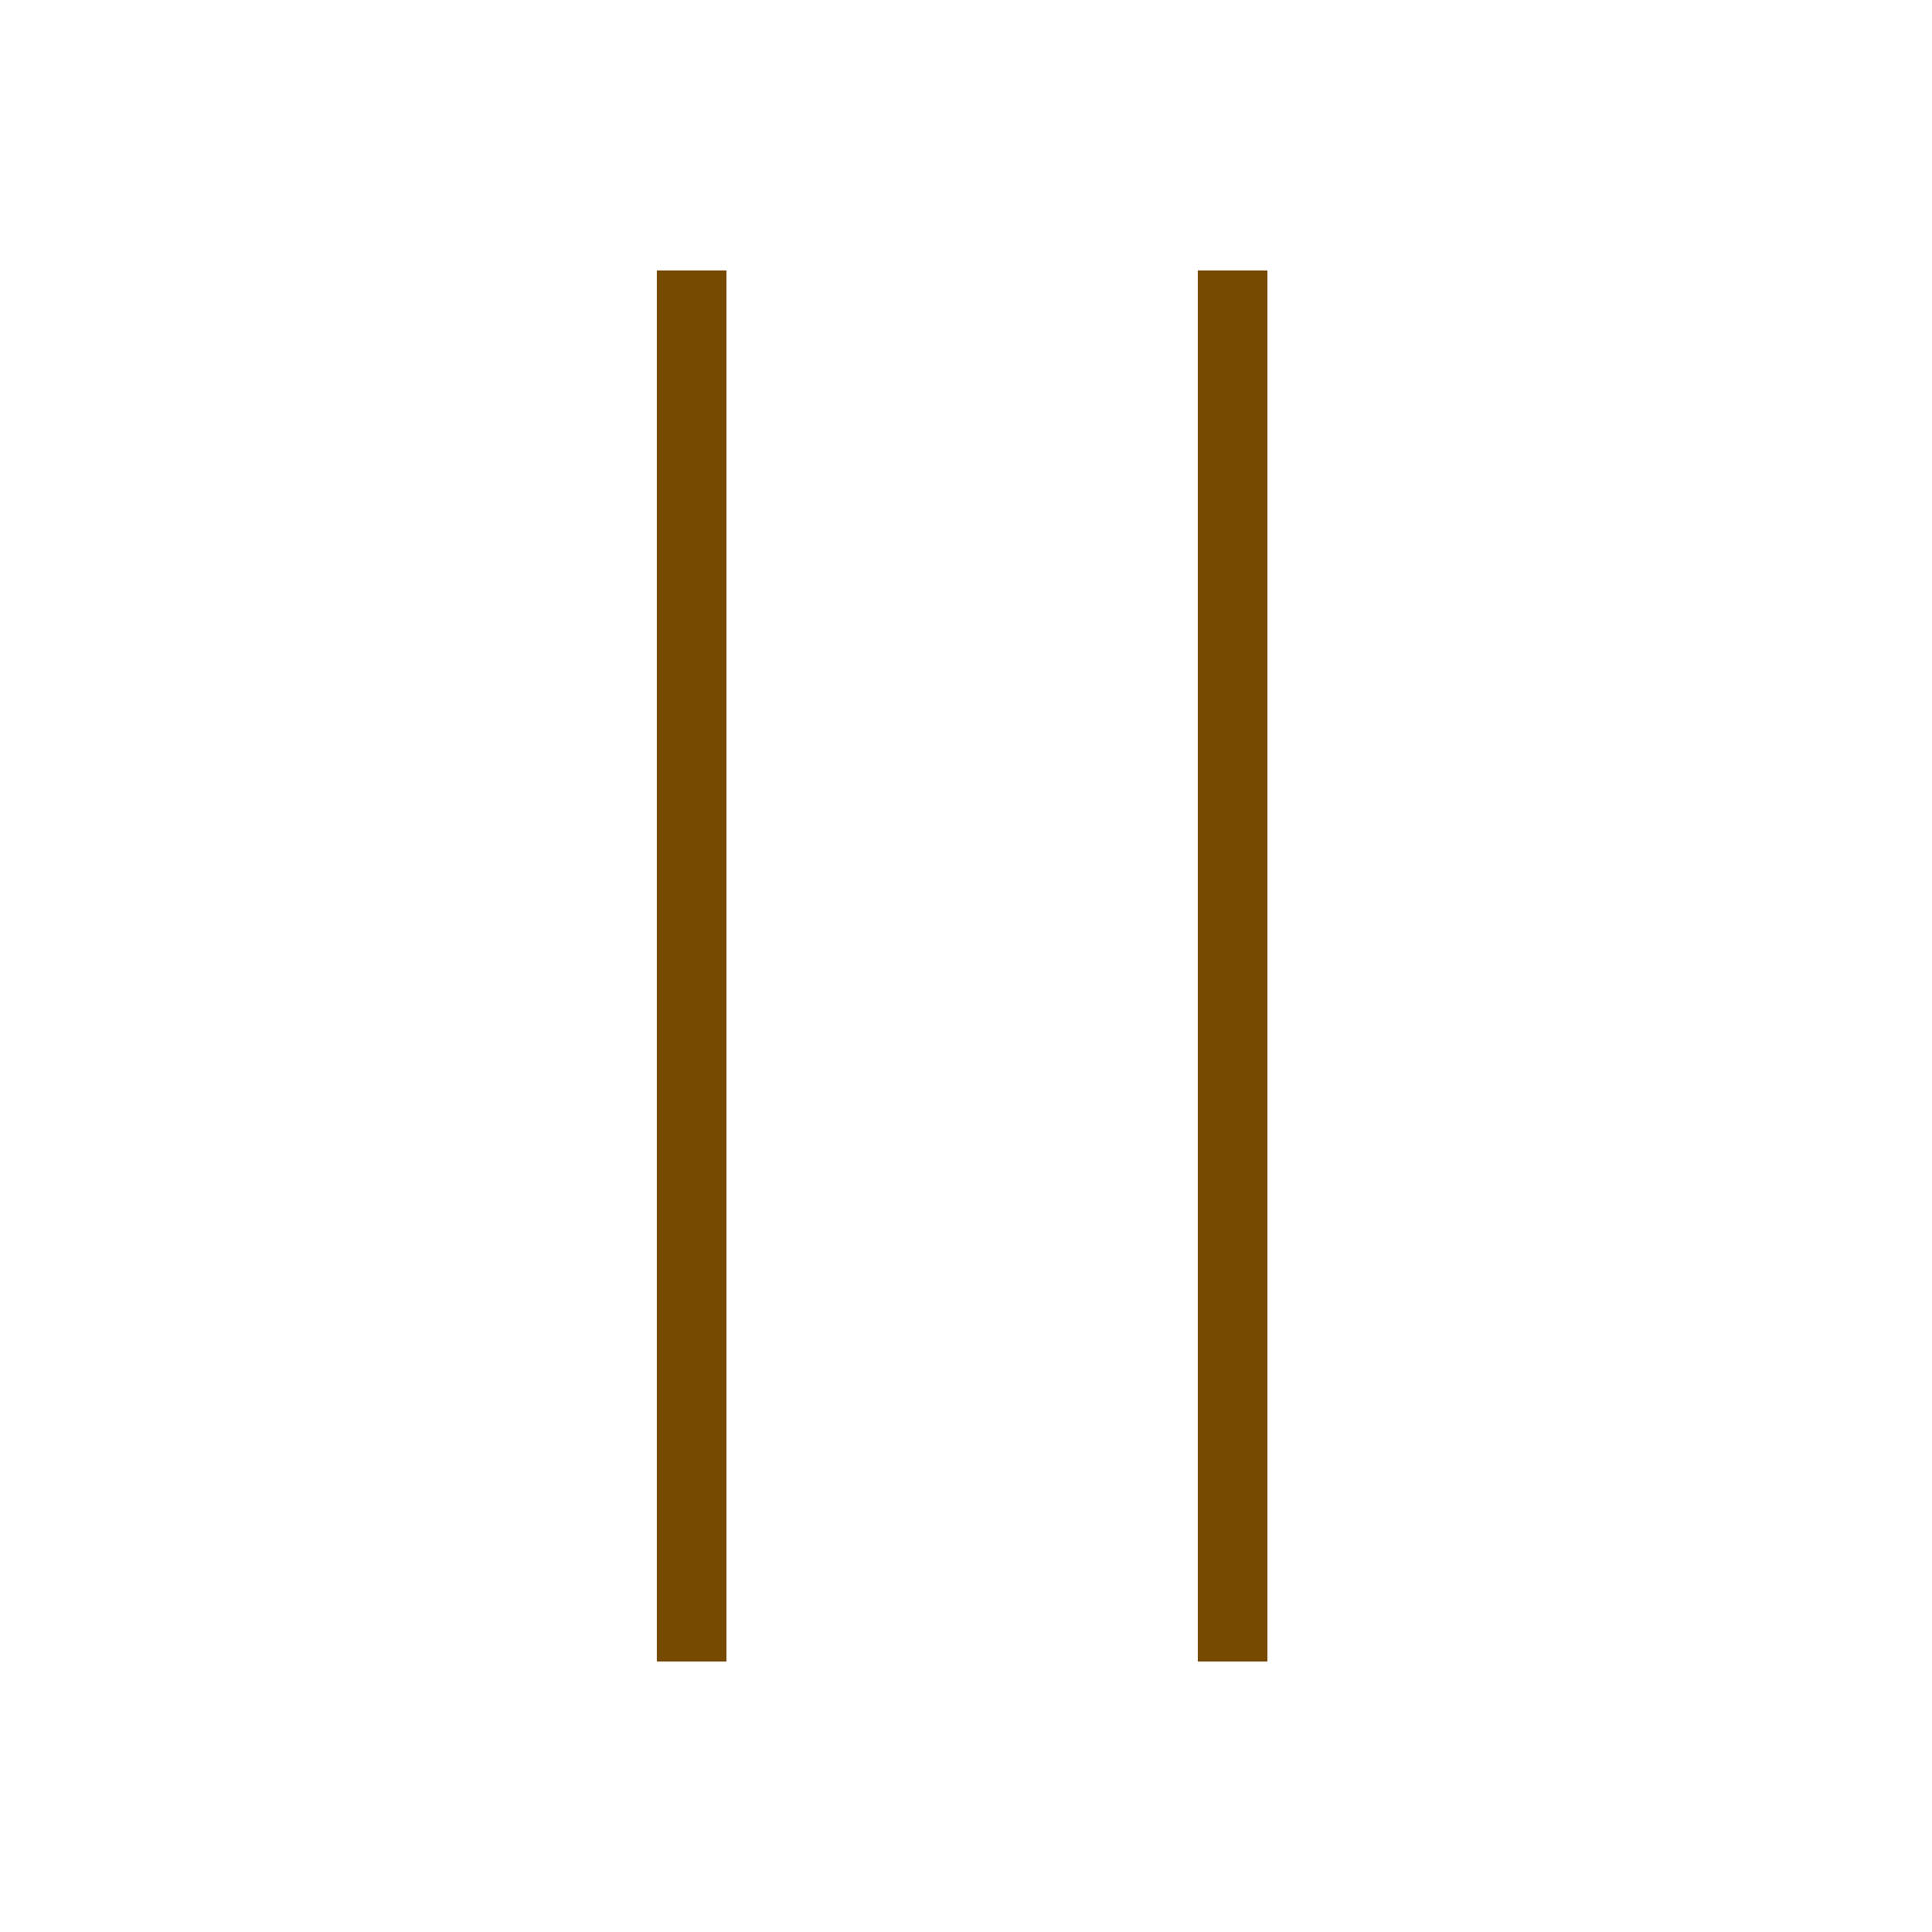
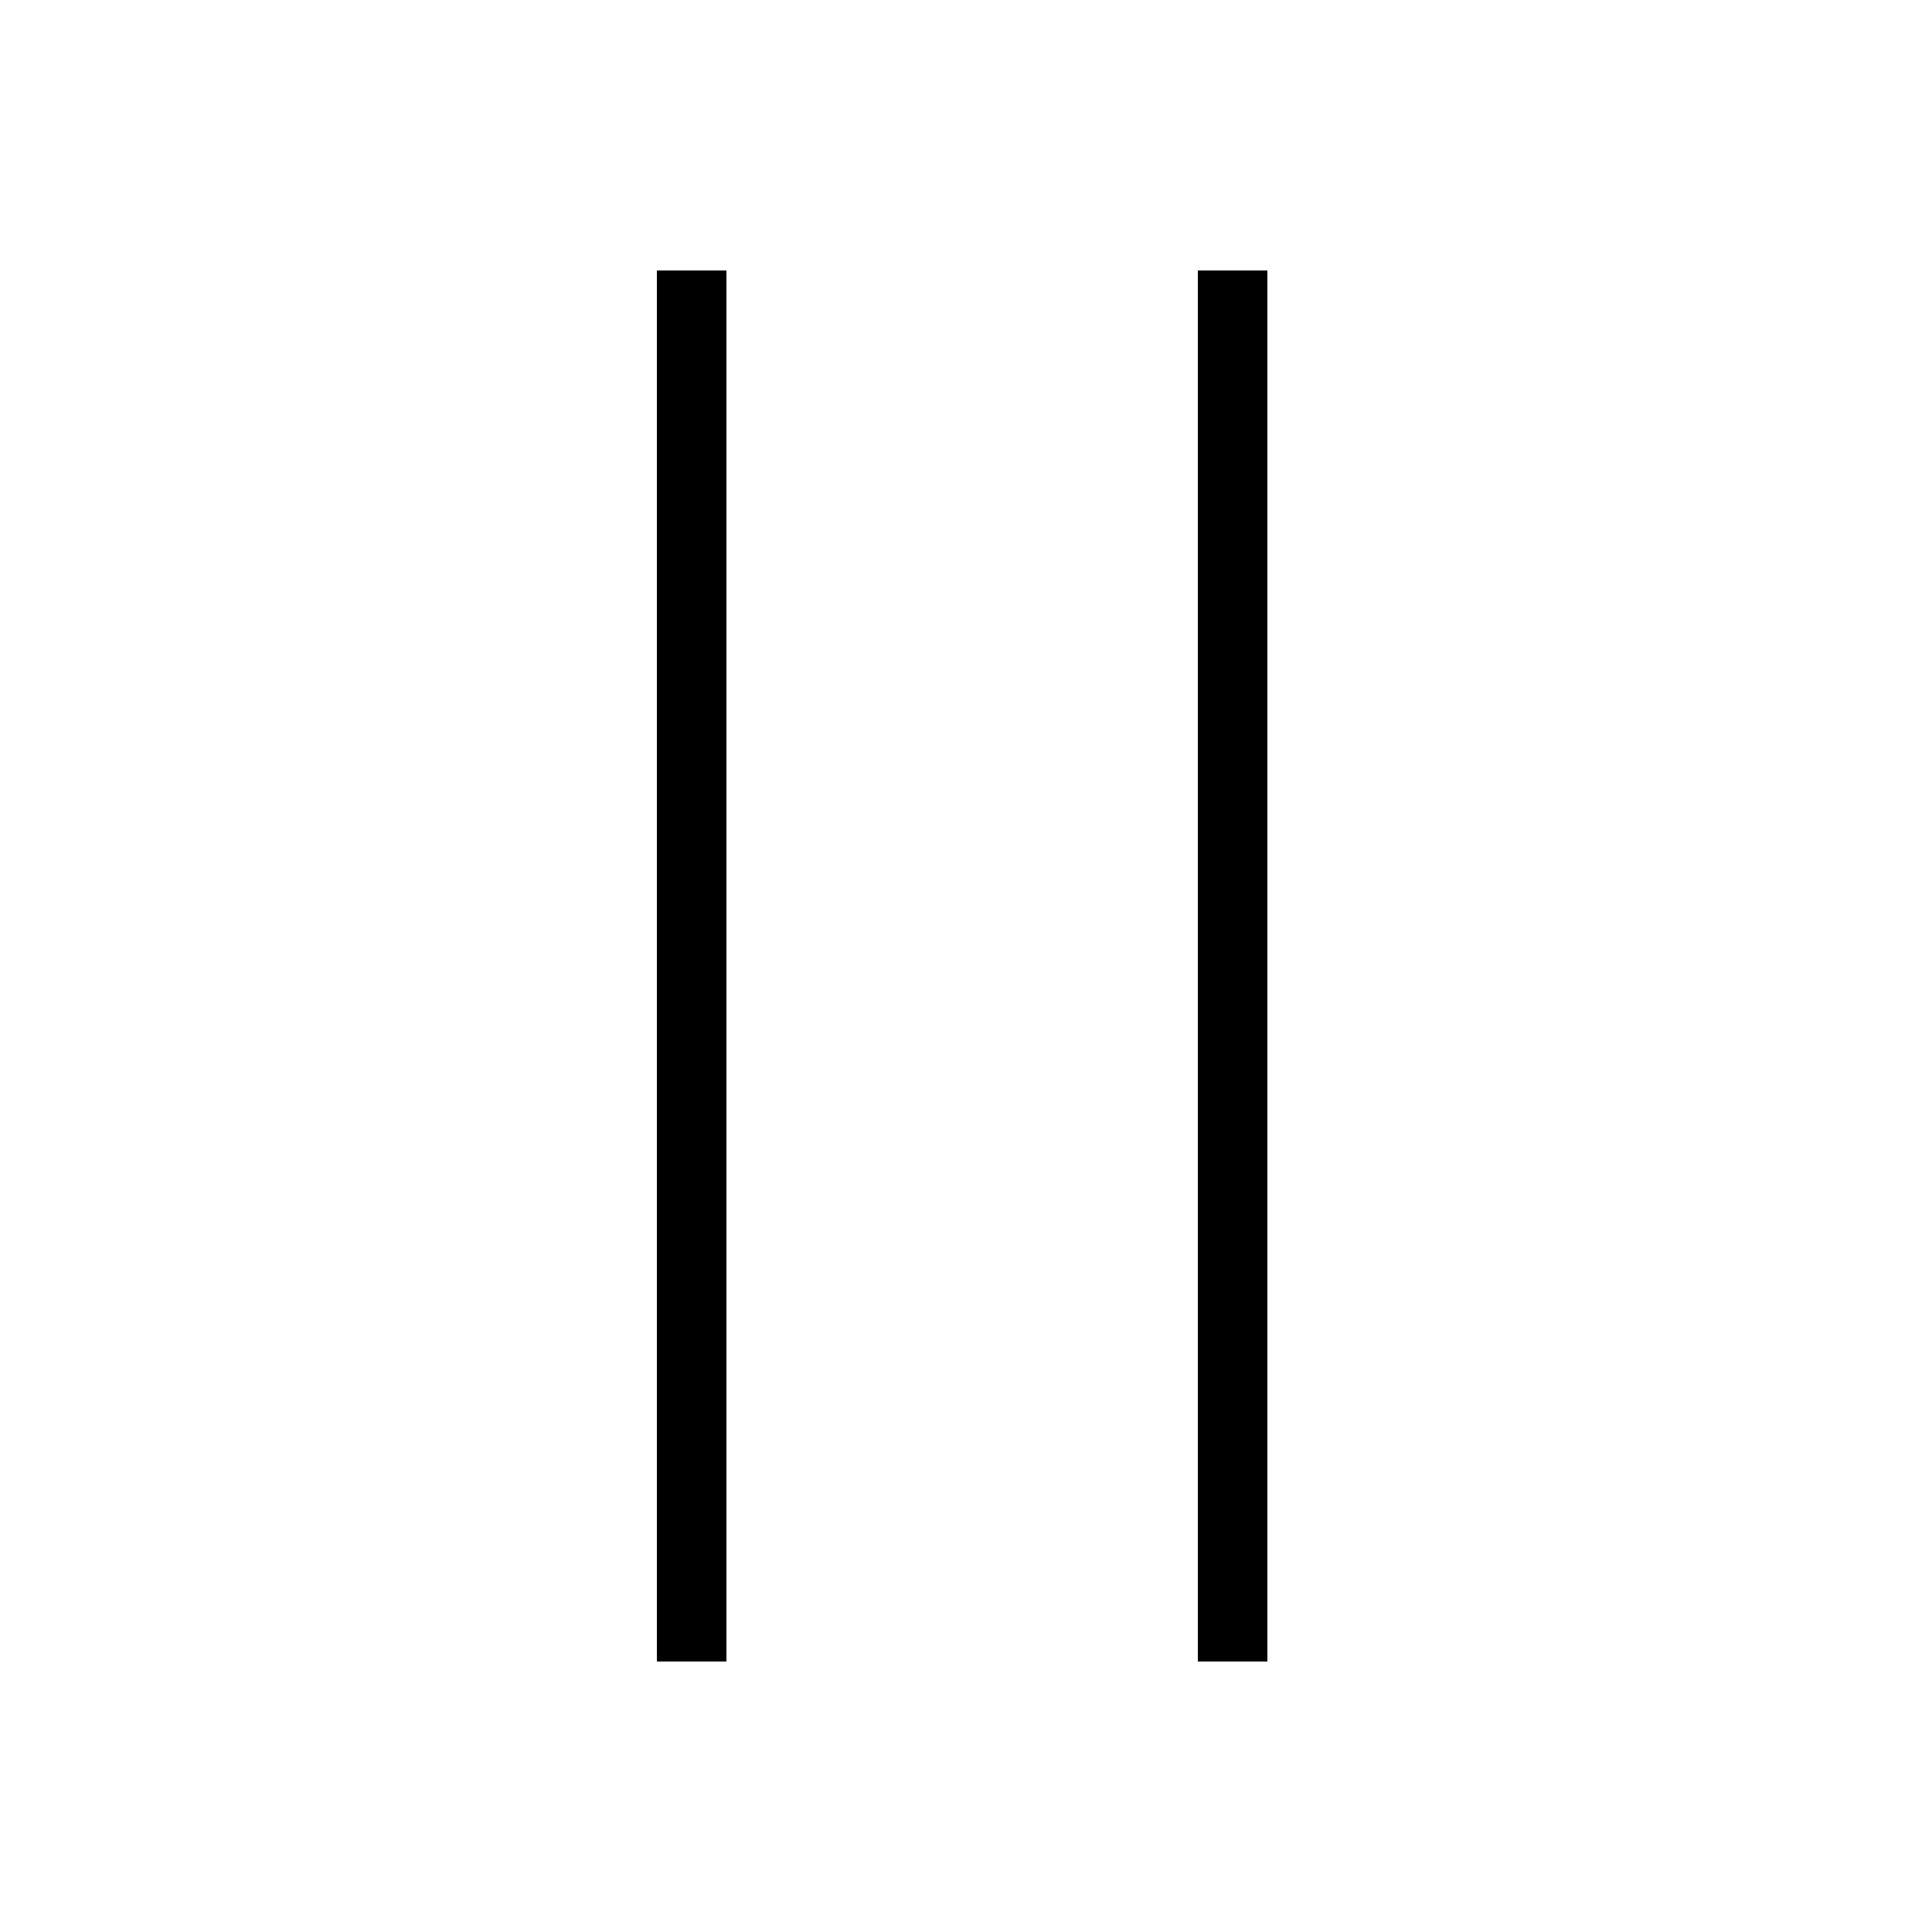
- <svg xmlns="http://www.w3.org/2000/svg" viewBox="0 0 50 50" fill="#764a00">
+ <svg xmlns="http://www.w3.org/2000/svg" viewBox="0 0 50 50">
  <path fill-rule="evenodd" clip-rule="evenodd" d="M17 43L17 7L18.8 7L18.8 43L17 43Z" />
  <path fill-rule="evenodd" clip-rule="evenodd" d="M31 43L31 7L32.8 7L32.8 43L31 43Z" />
</svg>
